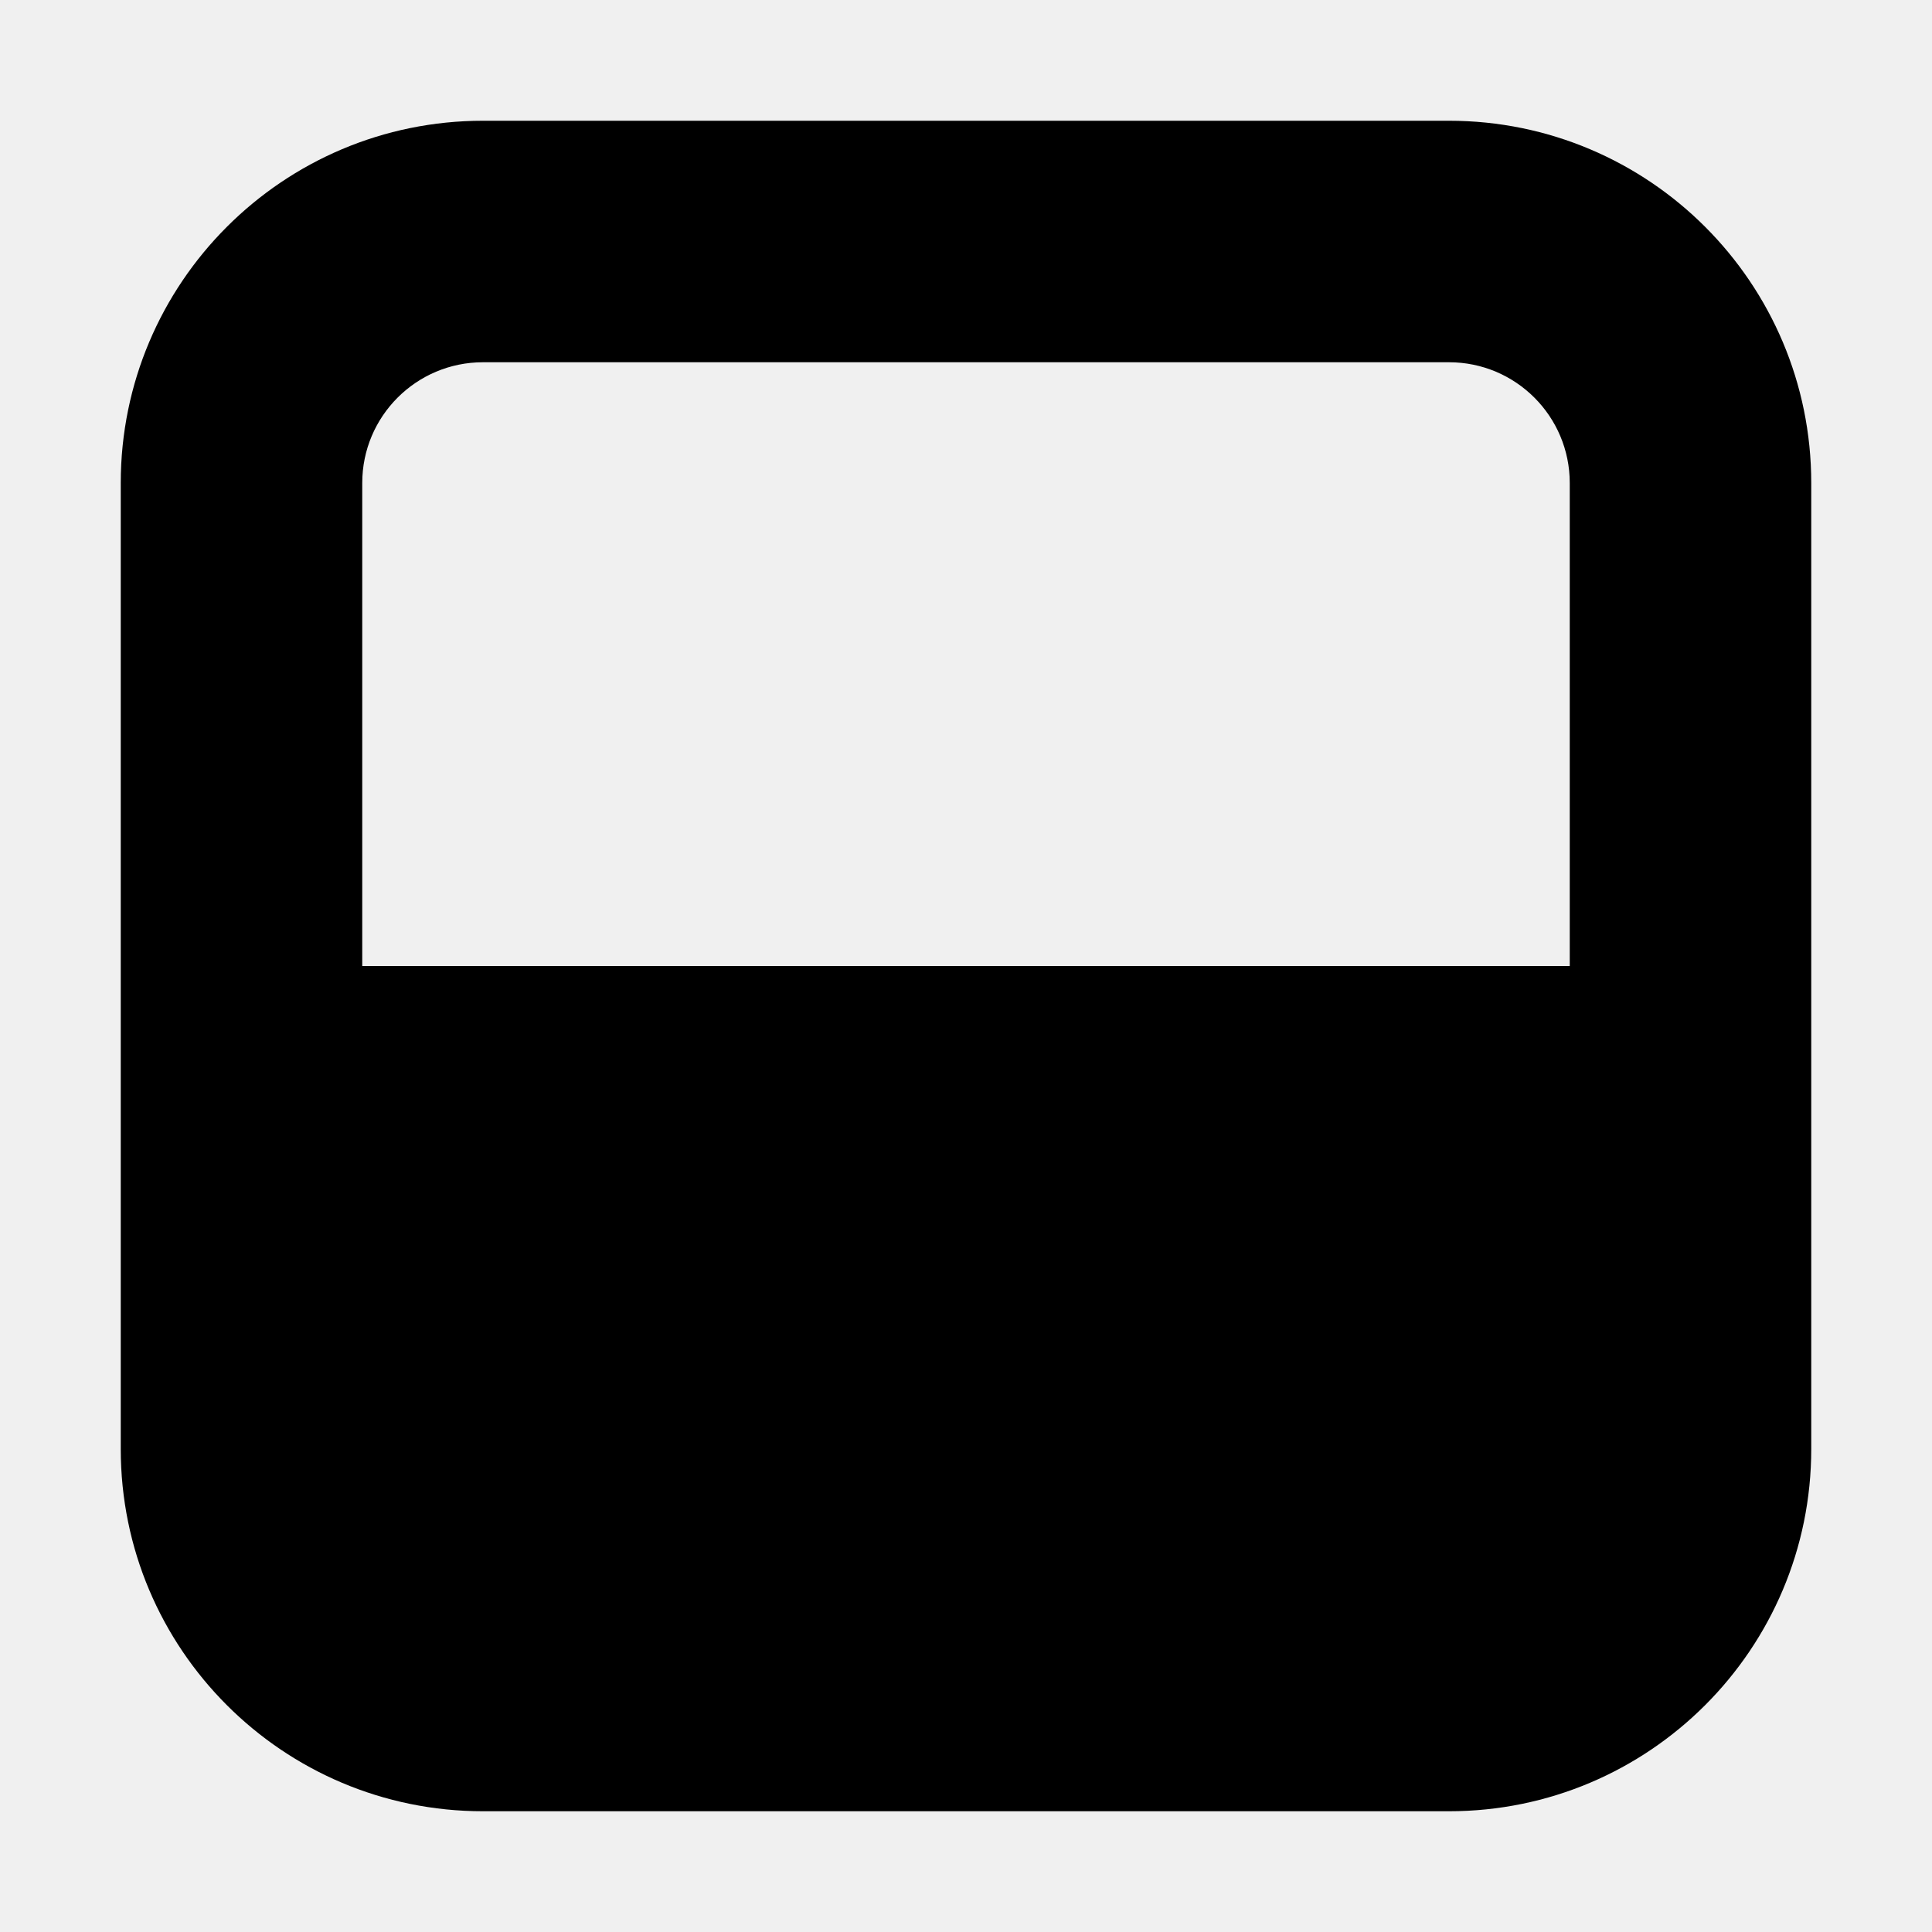
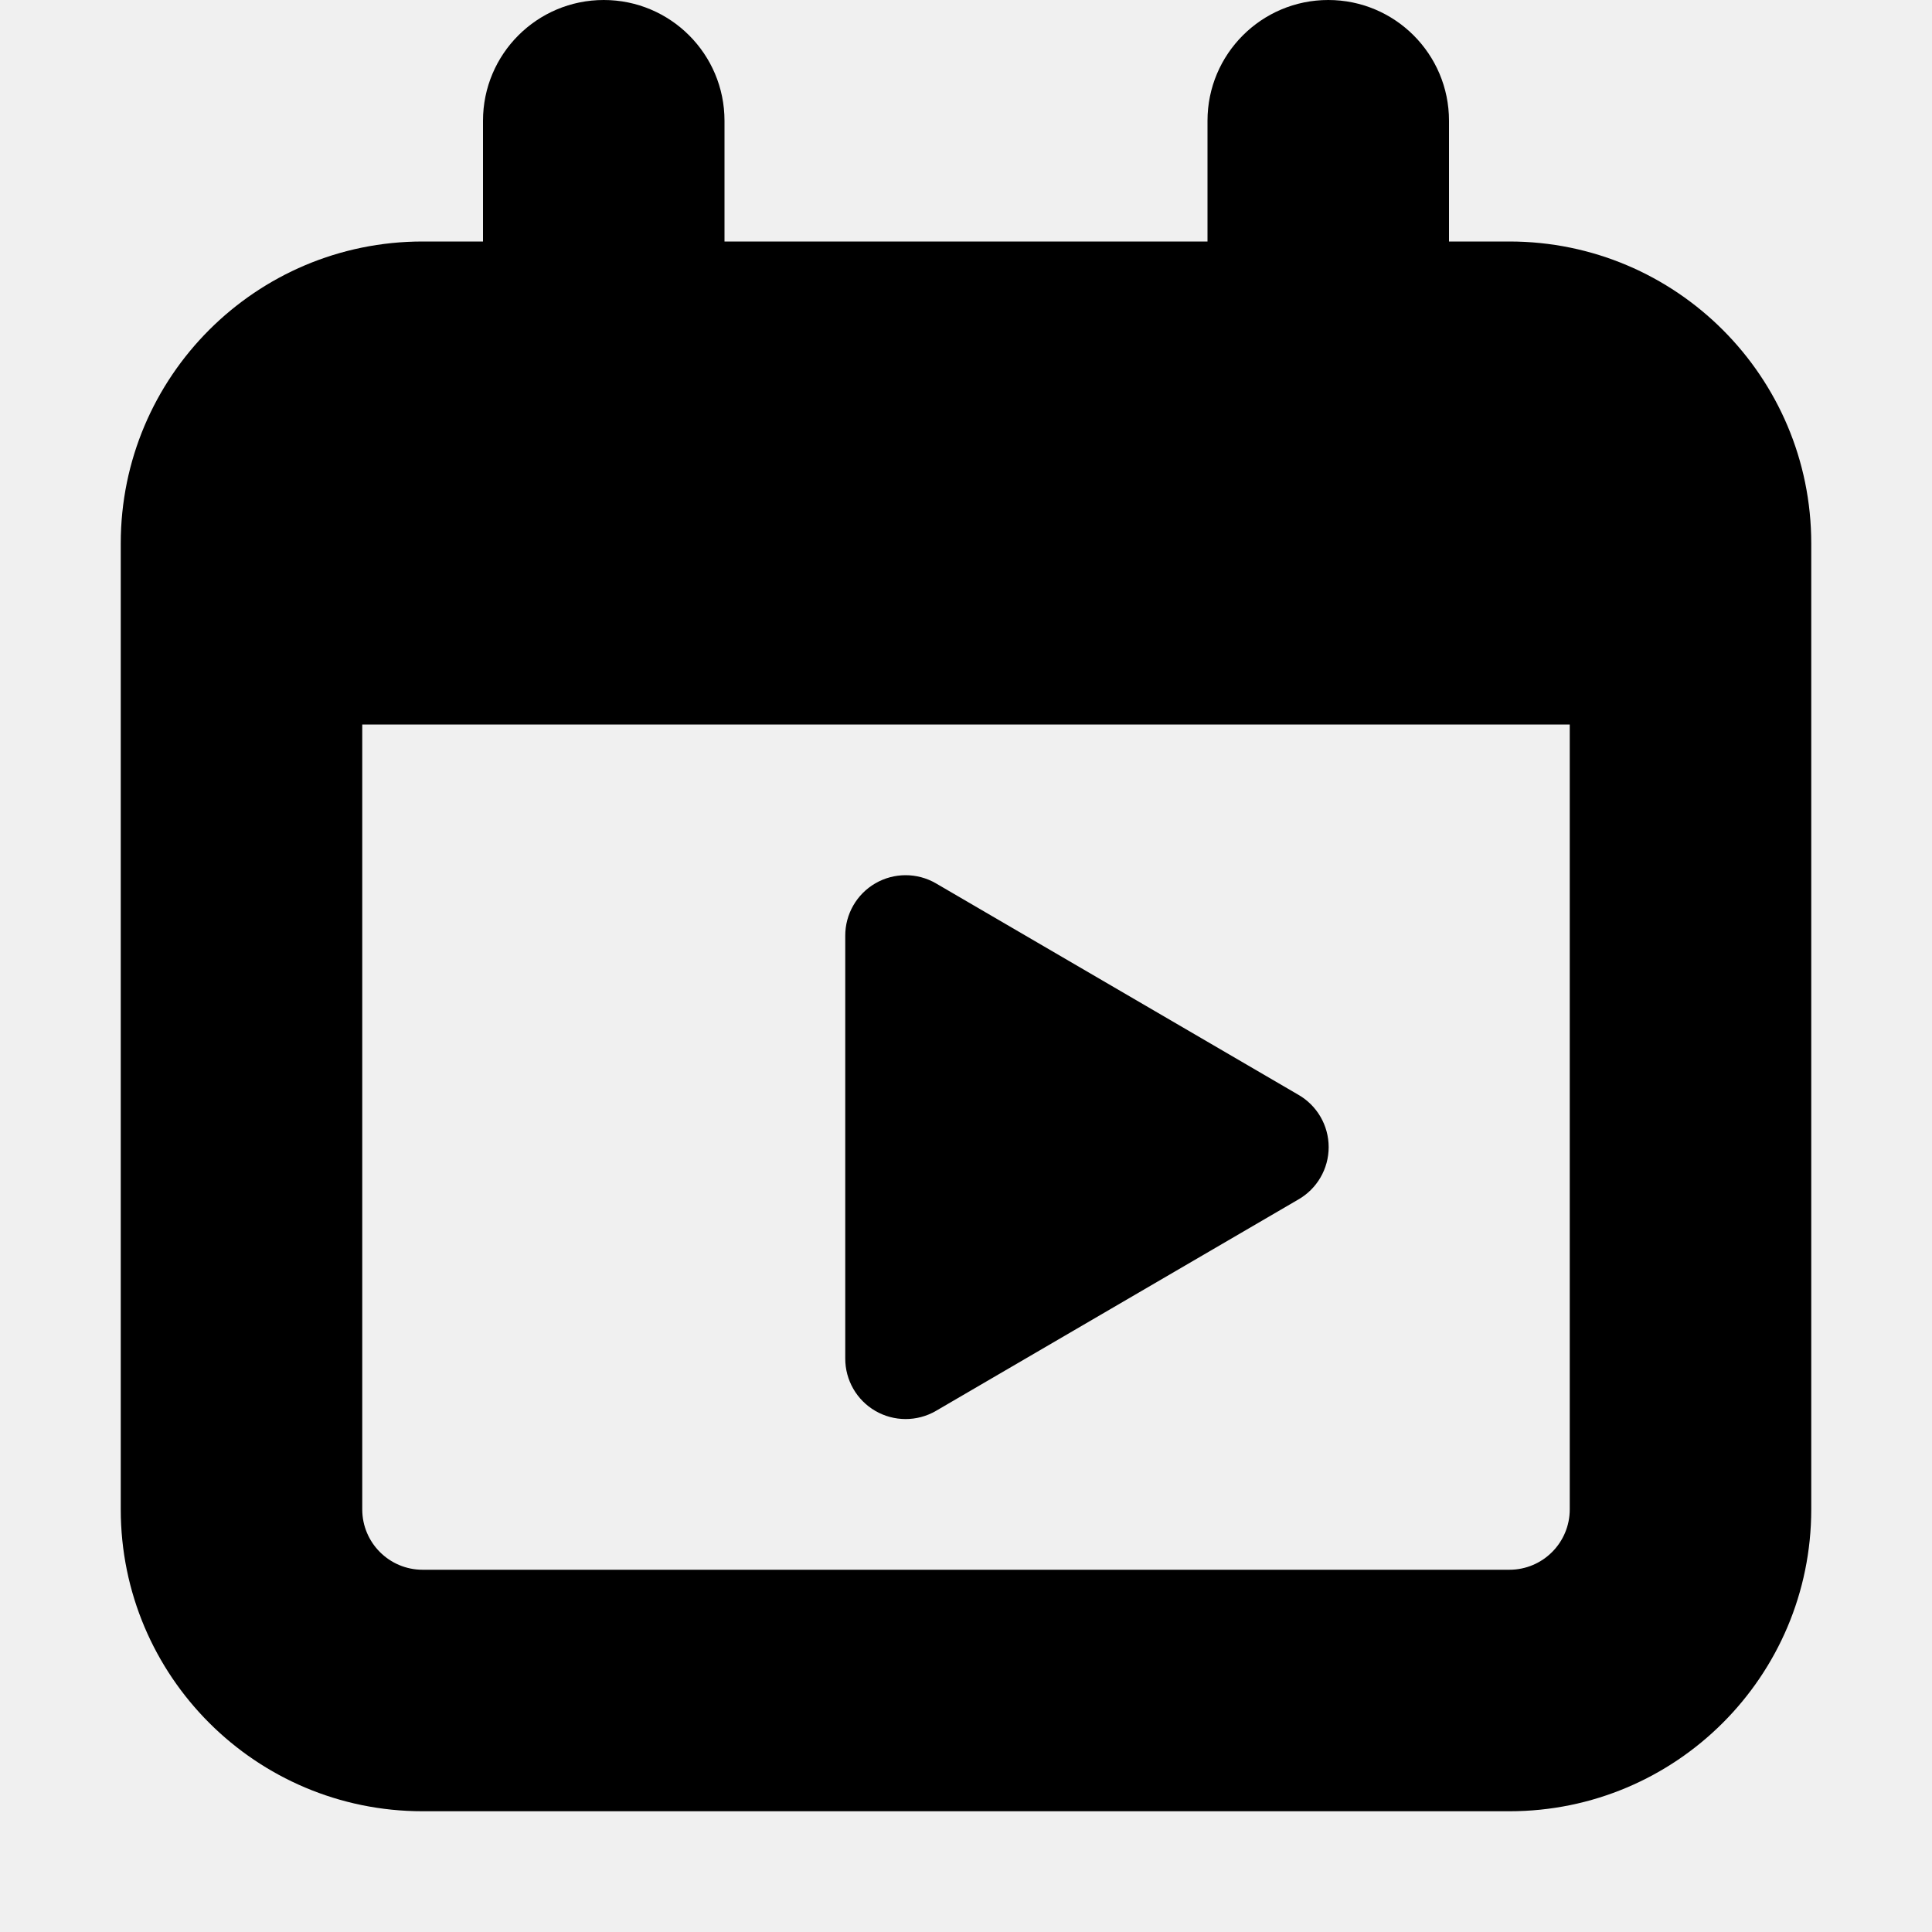
<svg xmlns="http://www.w3.org/2000/svg" viewBox="0 0 32 32">
-   <style>path { fill: #000; } @media (prefers-color-scheme: dark) { path { fill: #fff; } }</style>
-   <path fill-rule="evenodd" d="M8 2h16a6 6 0 0 1 6 6v16a6 6 0 0 1-6 6H8a6 6 0 0 1-6-6V8a6 6 0 0 1 6-6zm0 4a2 2 0 0 0-2 2v8h20V8a2 2 0 0 0-2-2z" />
+   <style>path, rect { fill: #000; } @media (prefers-color-scheme: dark) { path, rect { fill: #fff; } }</style>
+   <path fill-rule="evenodd" d="M7 4h18a5 5 0 0 1 5 5v16a5 5 0 0 1-5 5H7a5 5 0 0 1-5-5V9a5 5 0 0 1 5-5zm-1 8v13a1 1 0 0 0 1 1h18a1 1 0 0 0 1-1V12z" />
+   <rect x="8" y="0" width="4" height="8" rx="2" />
+   <rect x="20" y="0" width="4" height="8" rx="2" />
+   <path d="M14 15.5v7a1 1 0 0 0 1.5.87l6-3.5a1 1 0 0 0 0-1.74l-6-3.5A1 1 0 0 0 14 15.5z" />
</svg>
